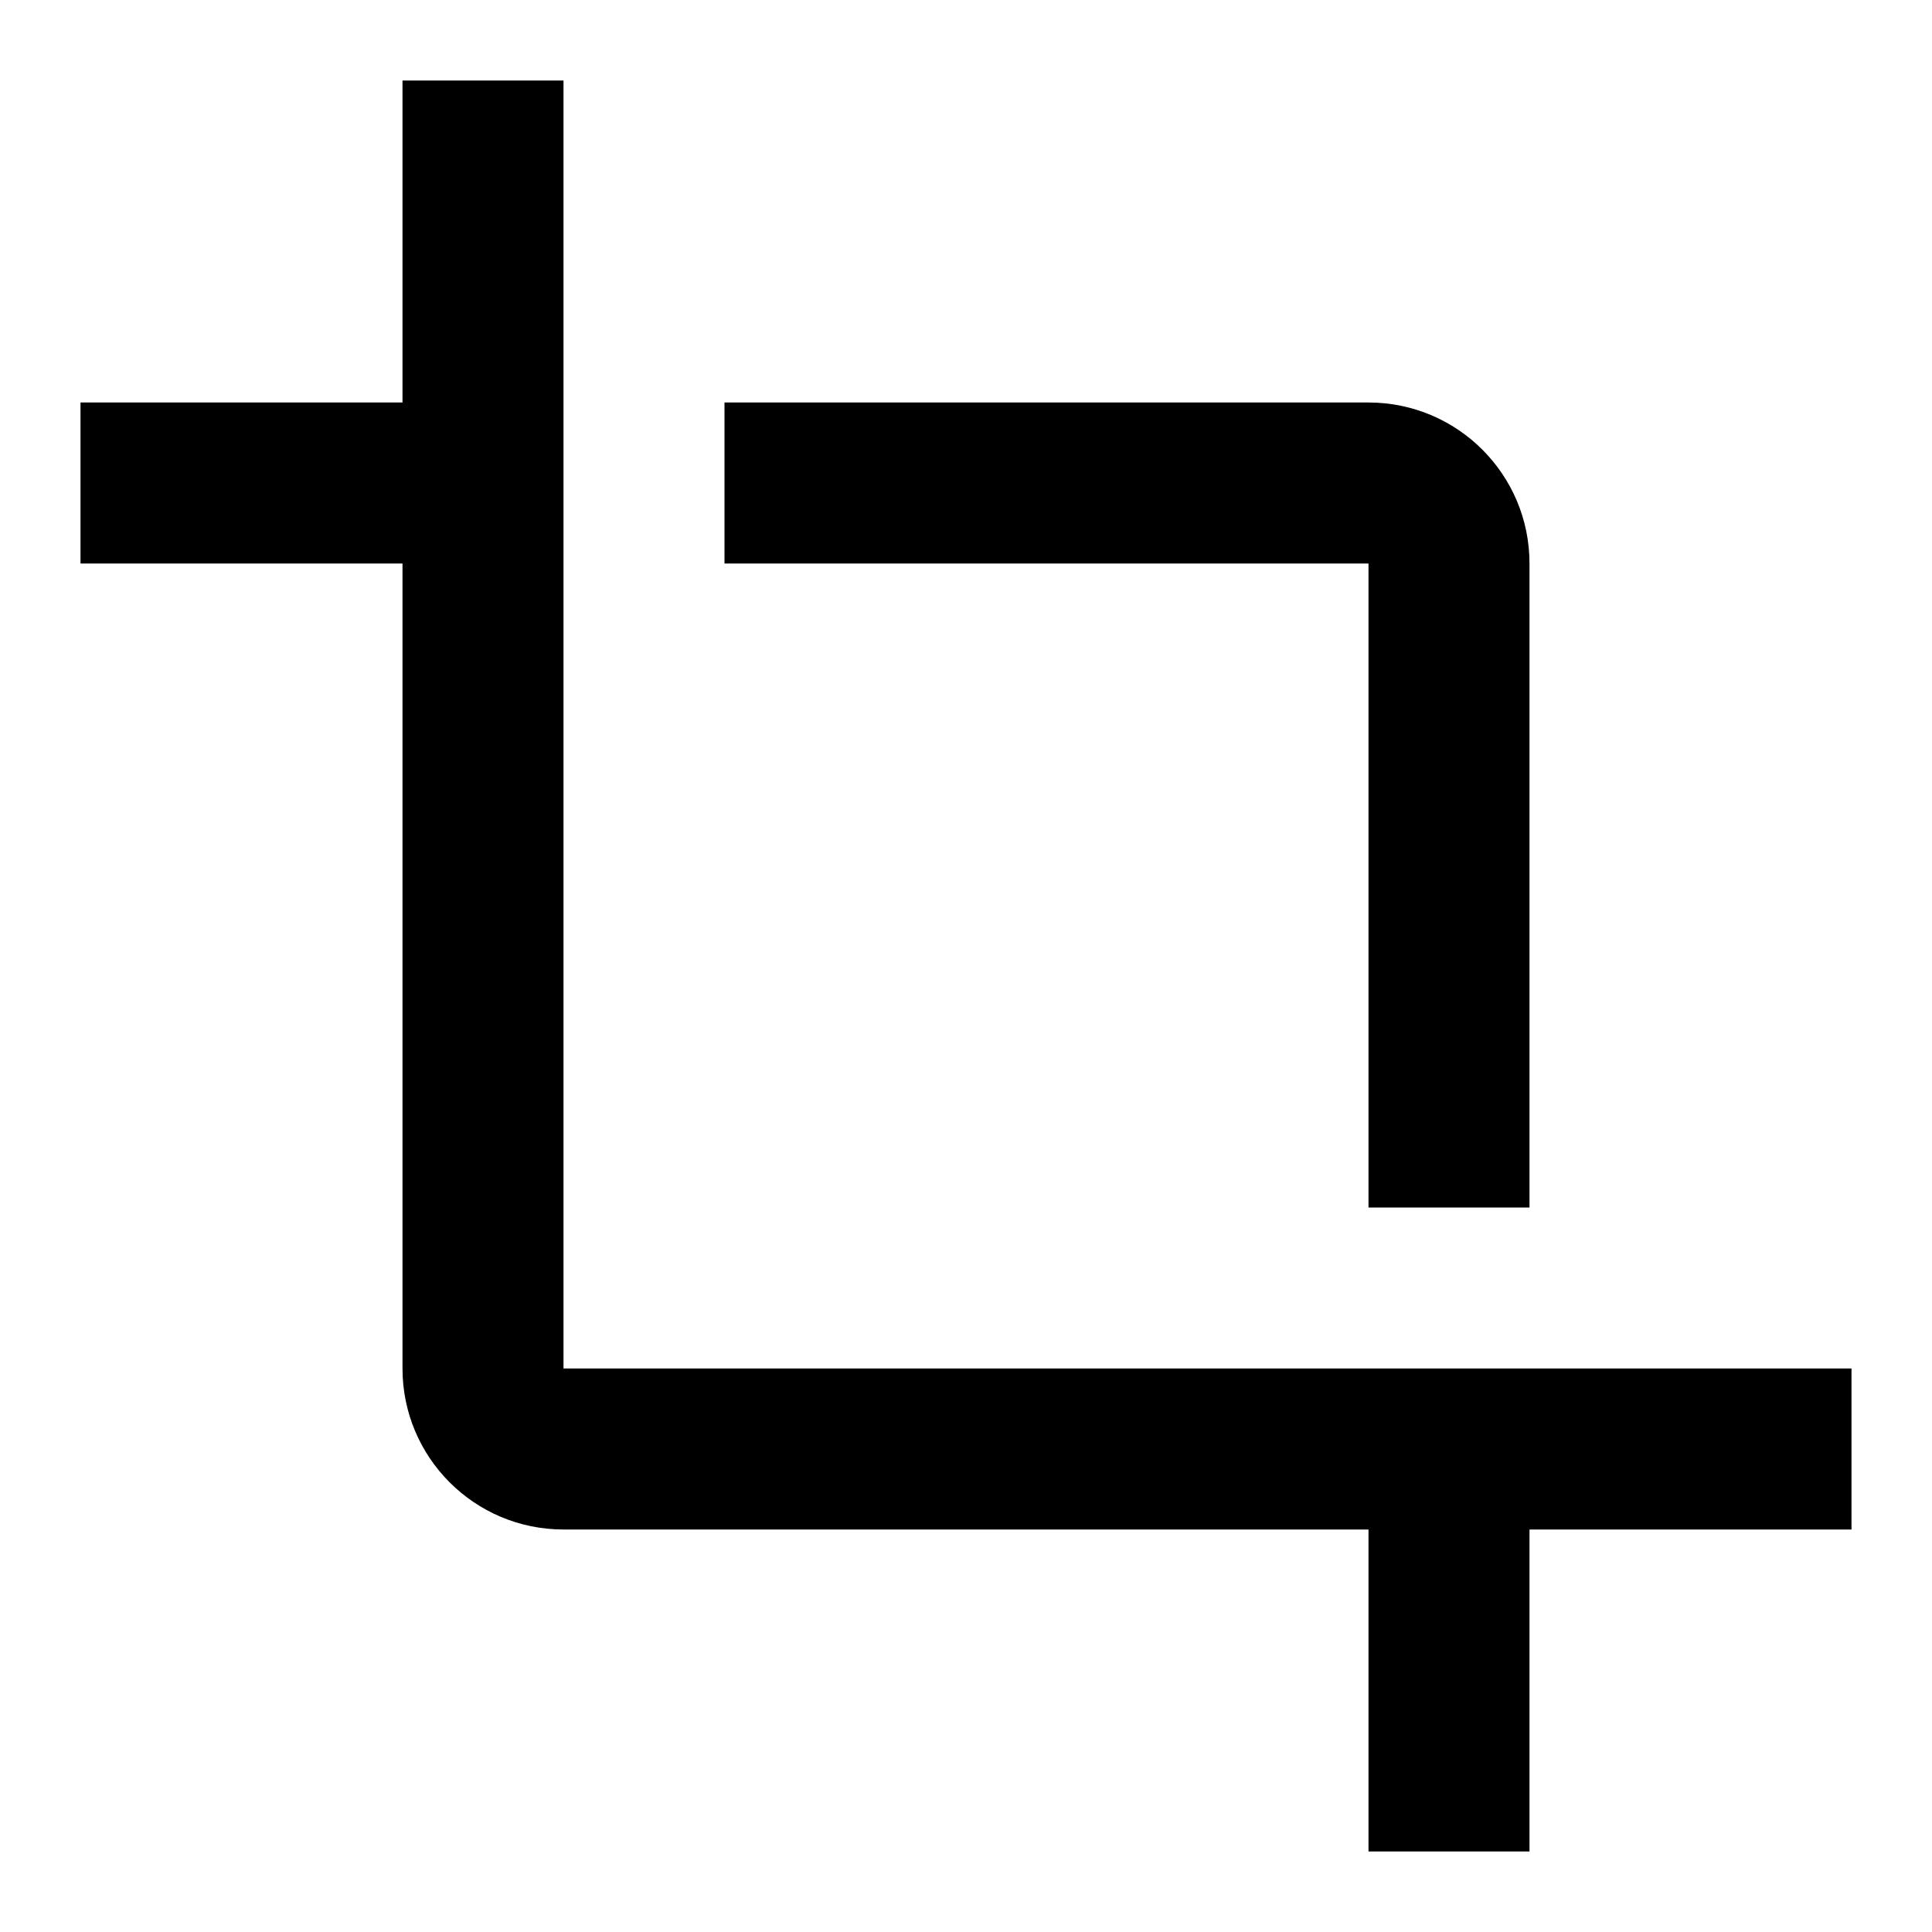
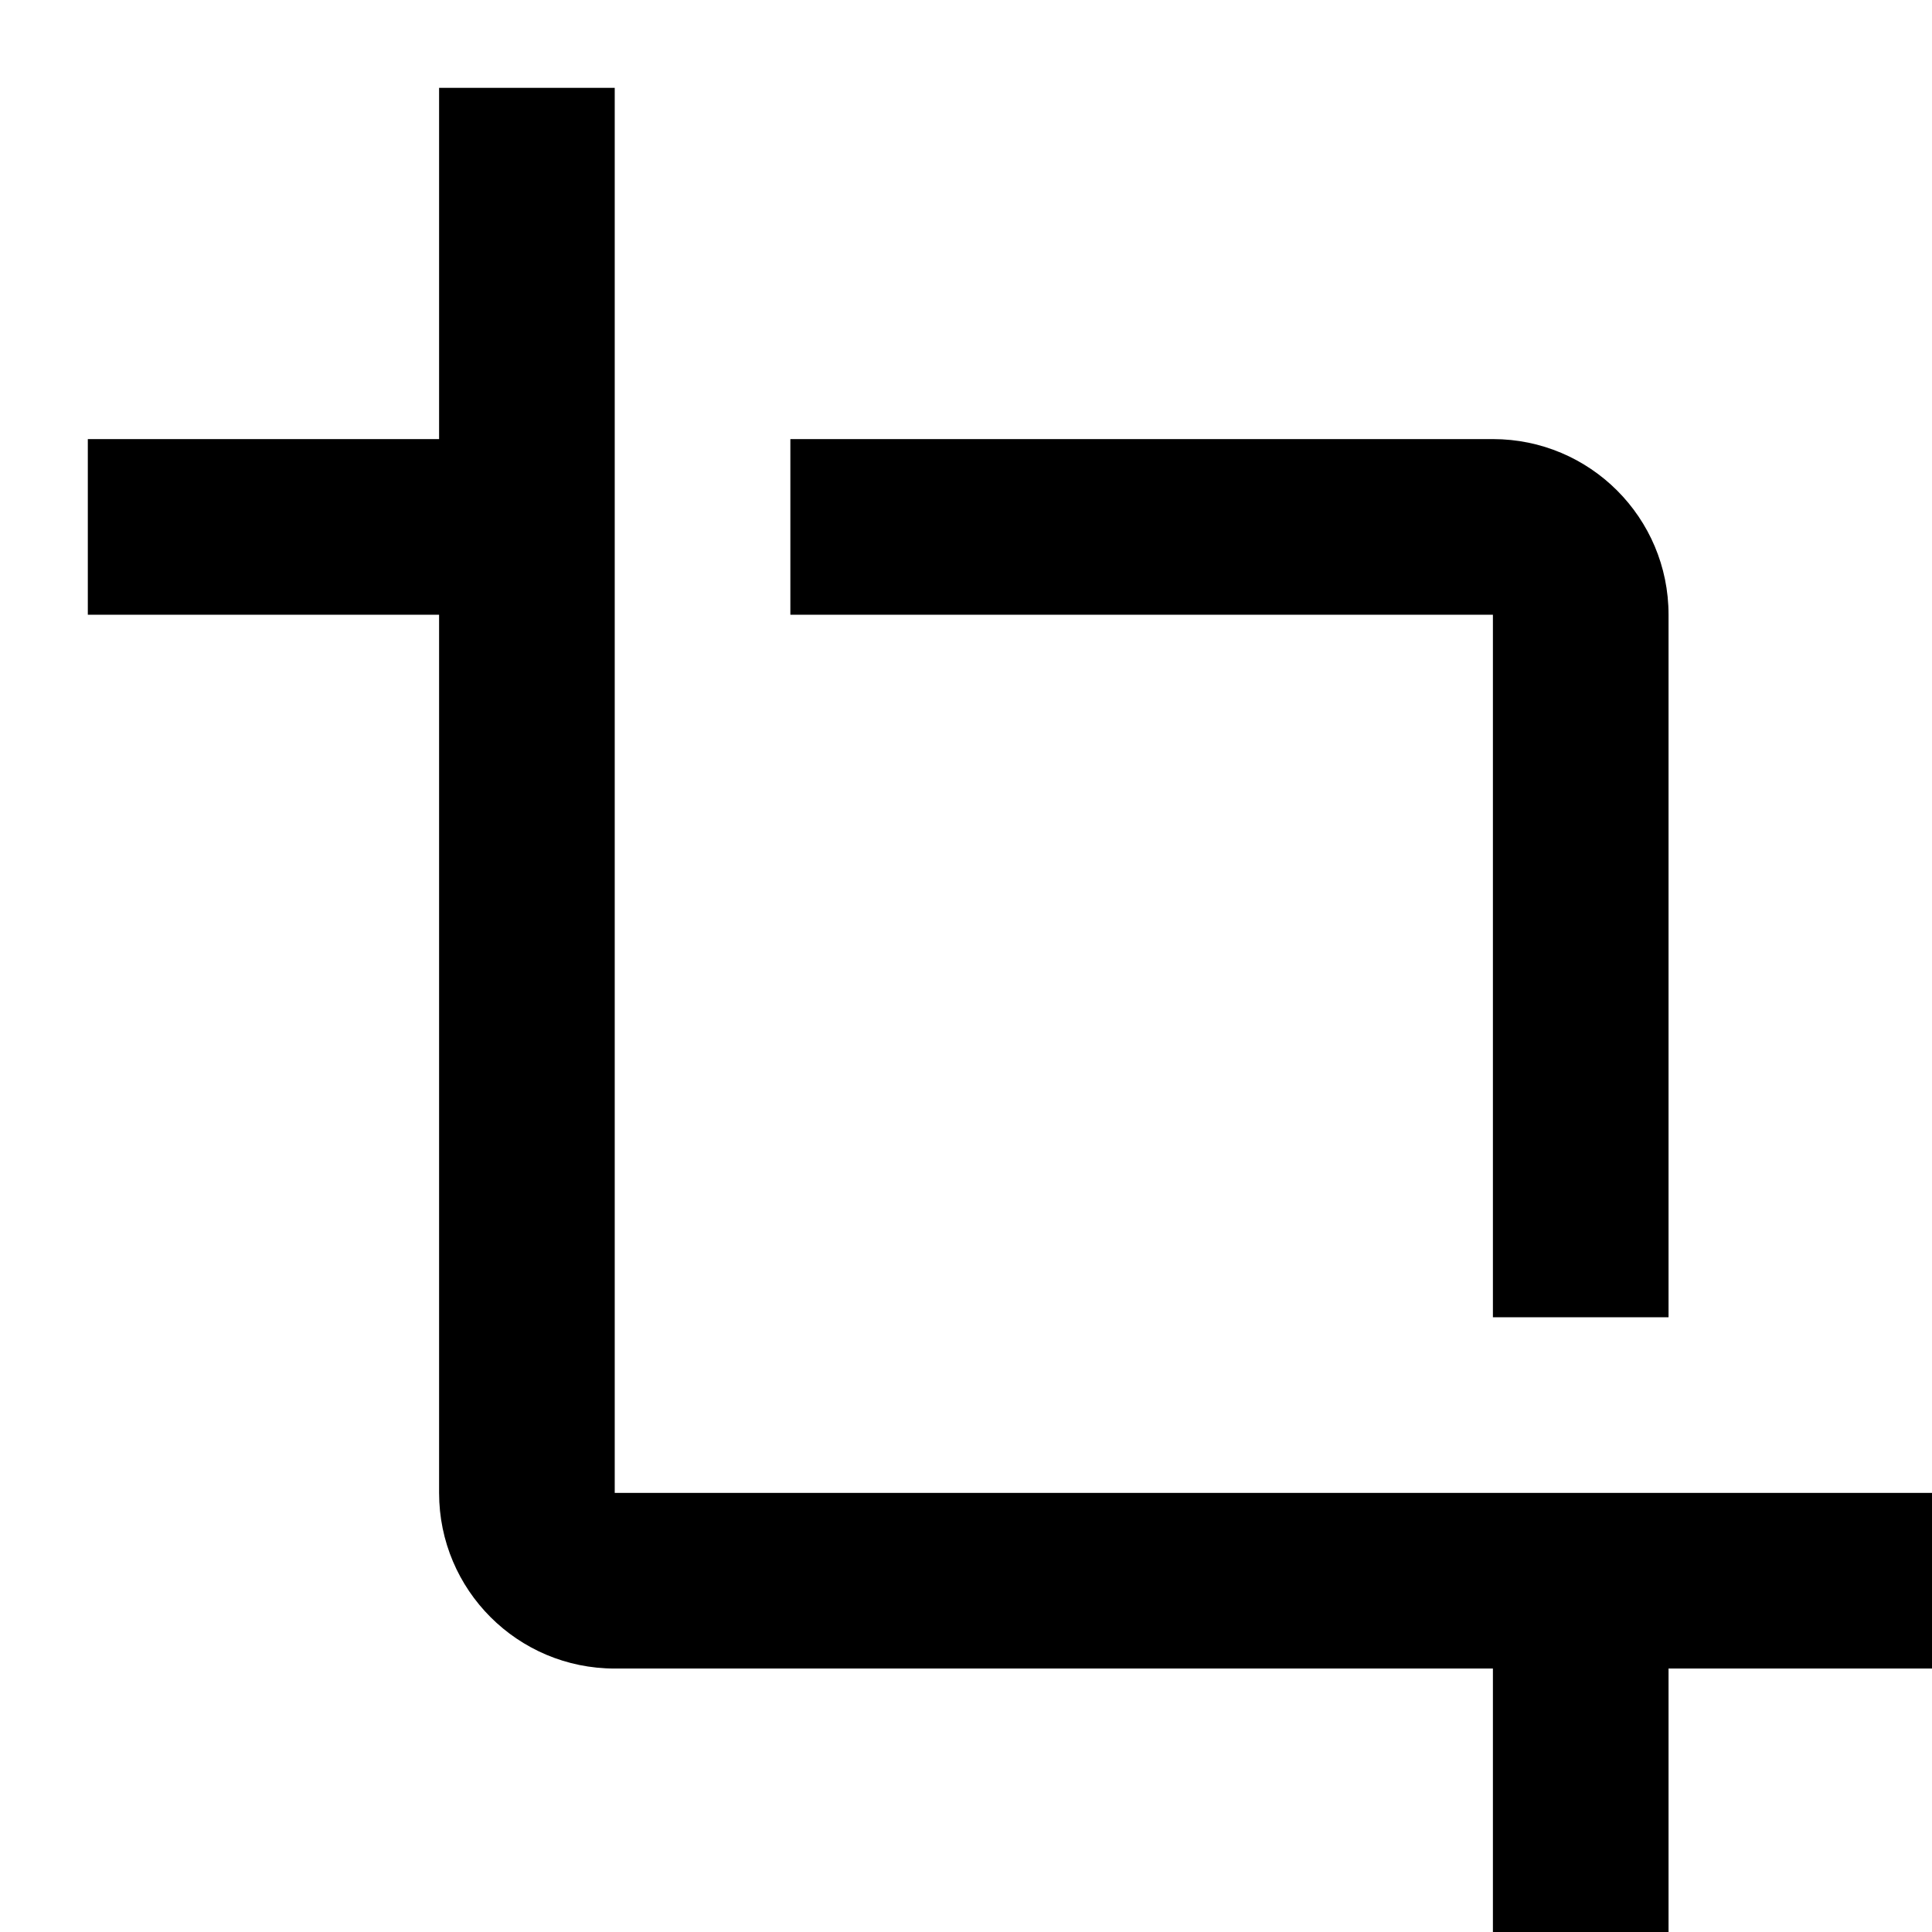
- <svg xmlns="http://www.w3.org/2000/svg" width="48" height="48" version="1">
+ <svg xmlns="http://www.w3.org/2000/svg" viewBox="0 0 44 44" version="1">
  <path fill="none" d="M0 0h48v48H0V0z" />
  <path d="M34 30h4V14c0-2.21-1.79-4-4-4H18v4h16v16zm-20 4V2h-4v8H2v4h8v20c0 2.21 1.79 4 4 4h20v8h4v-8h8v-4H14z" />
</svg>
